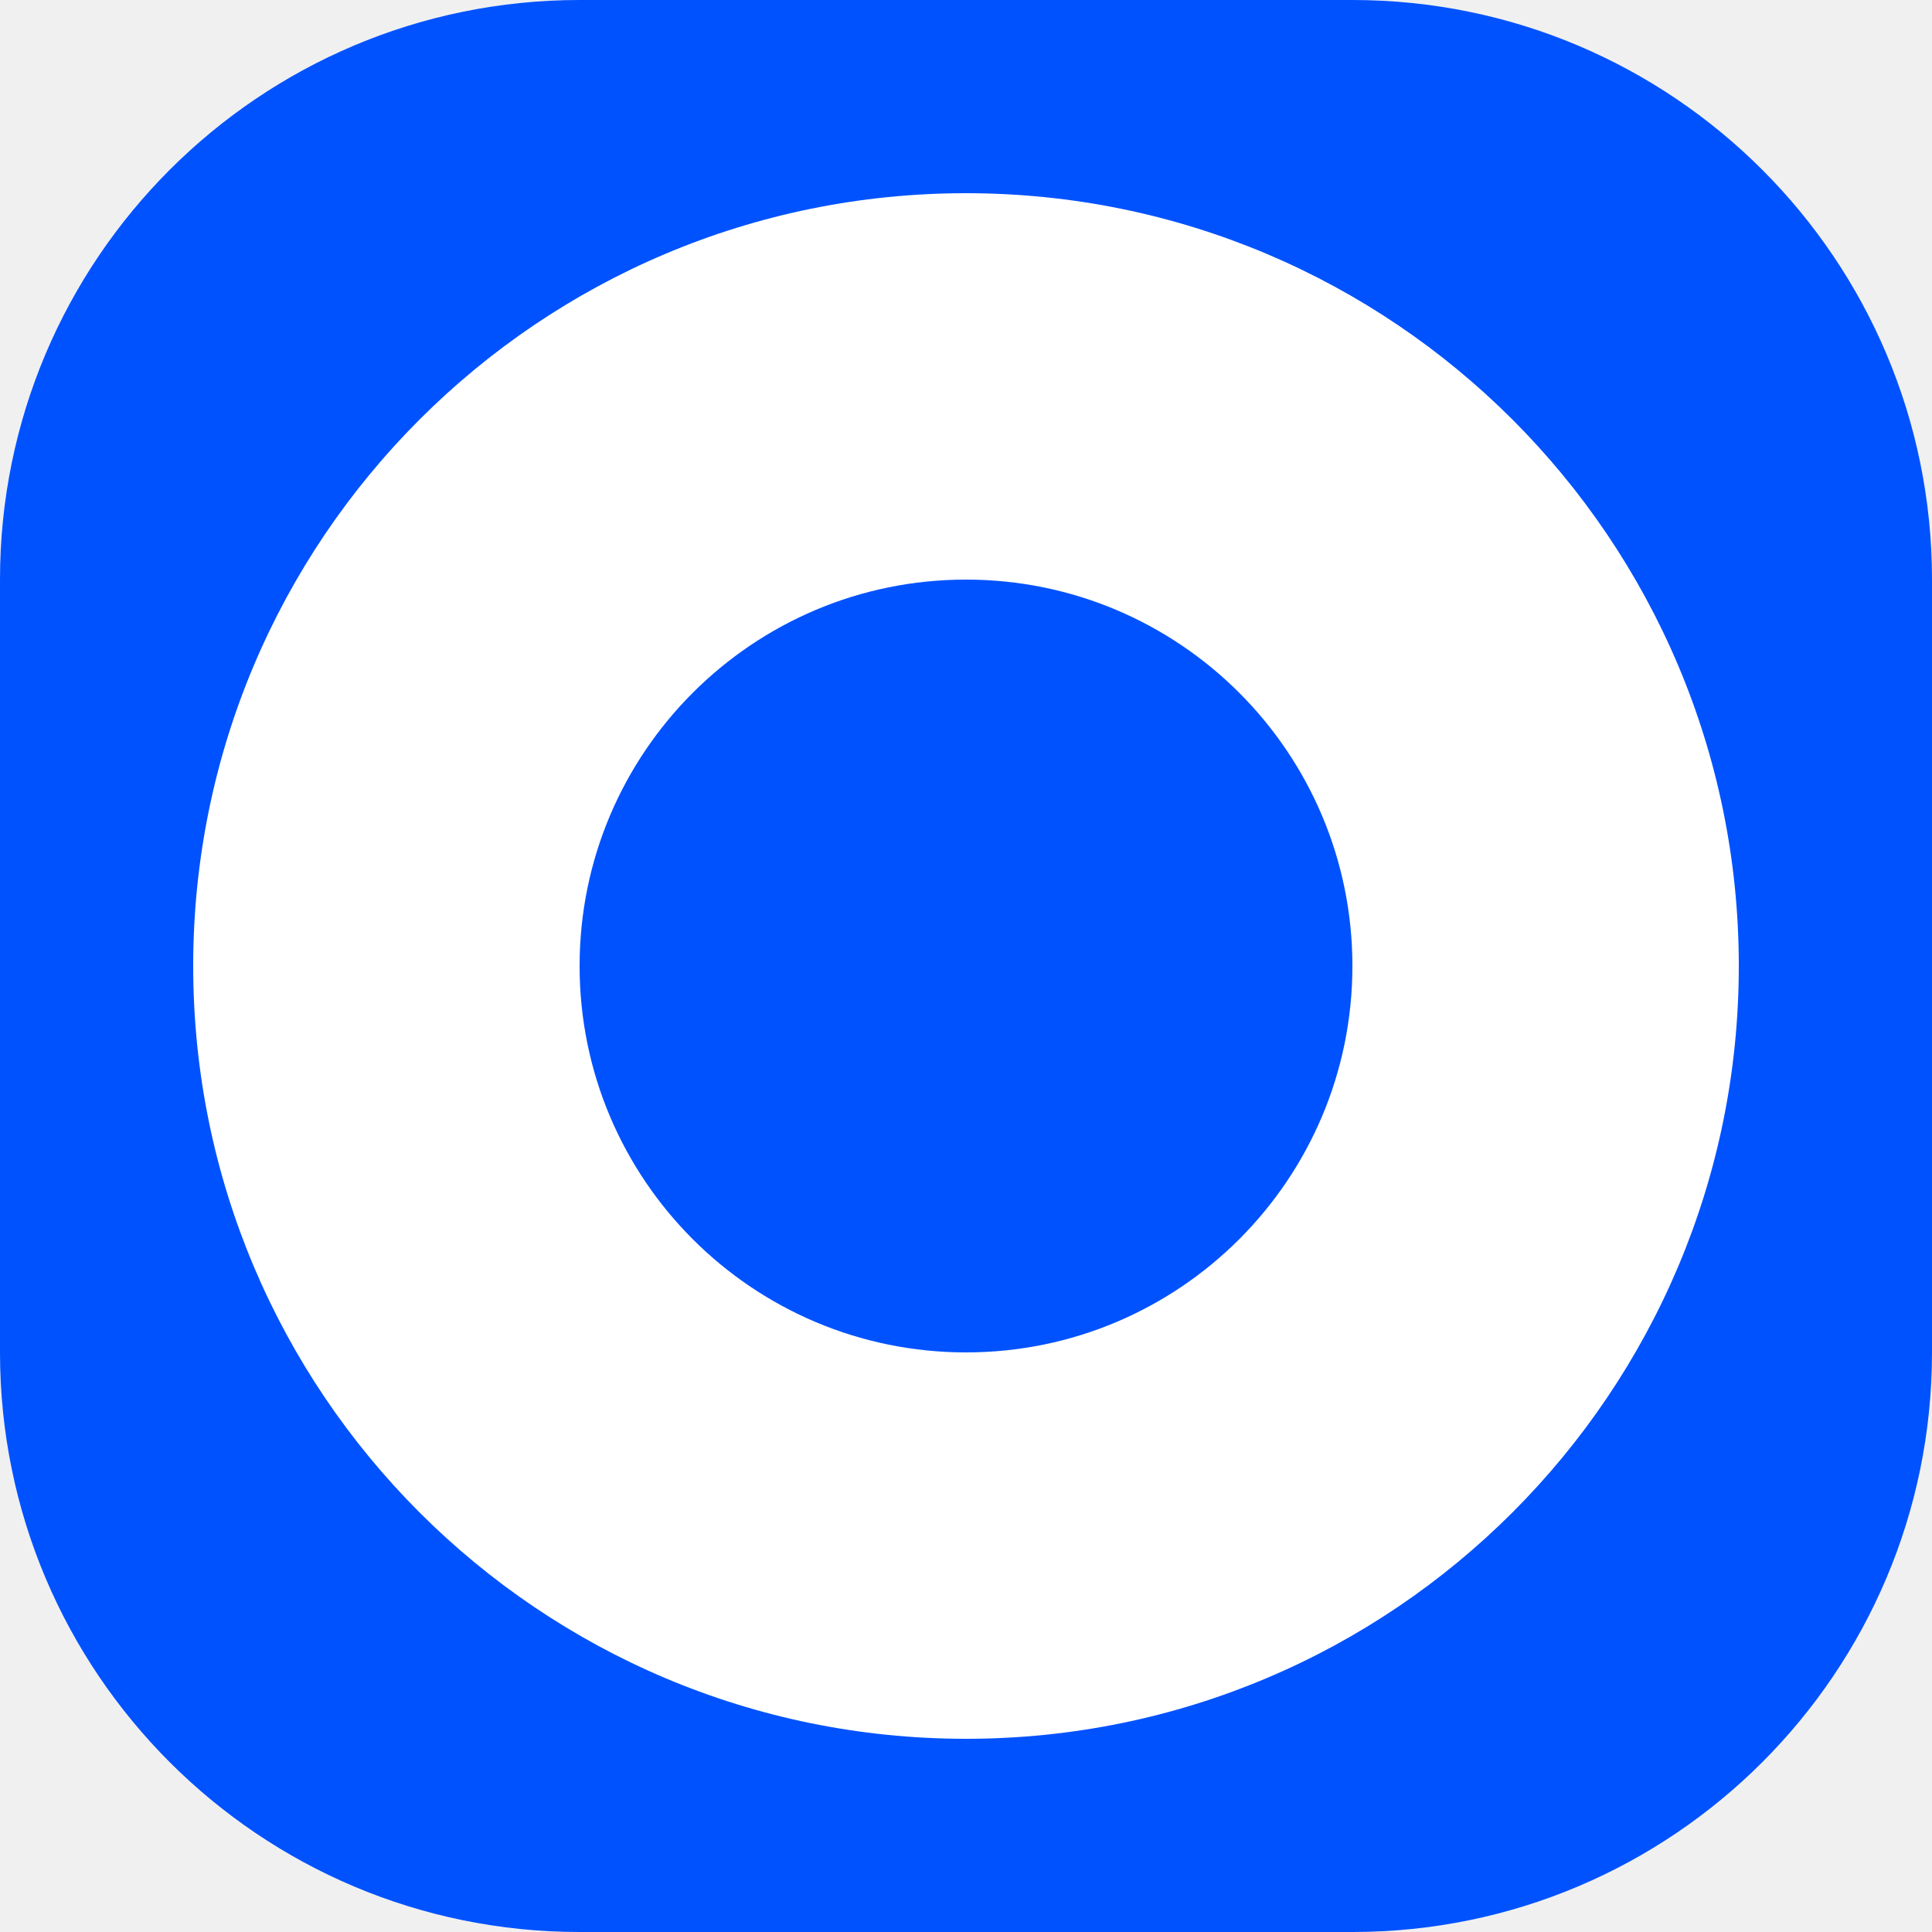
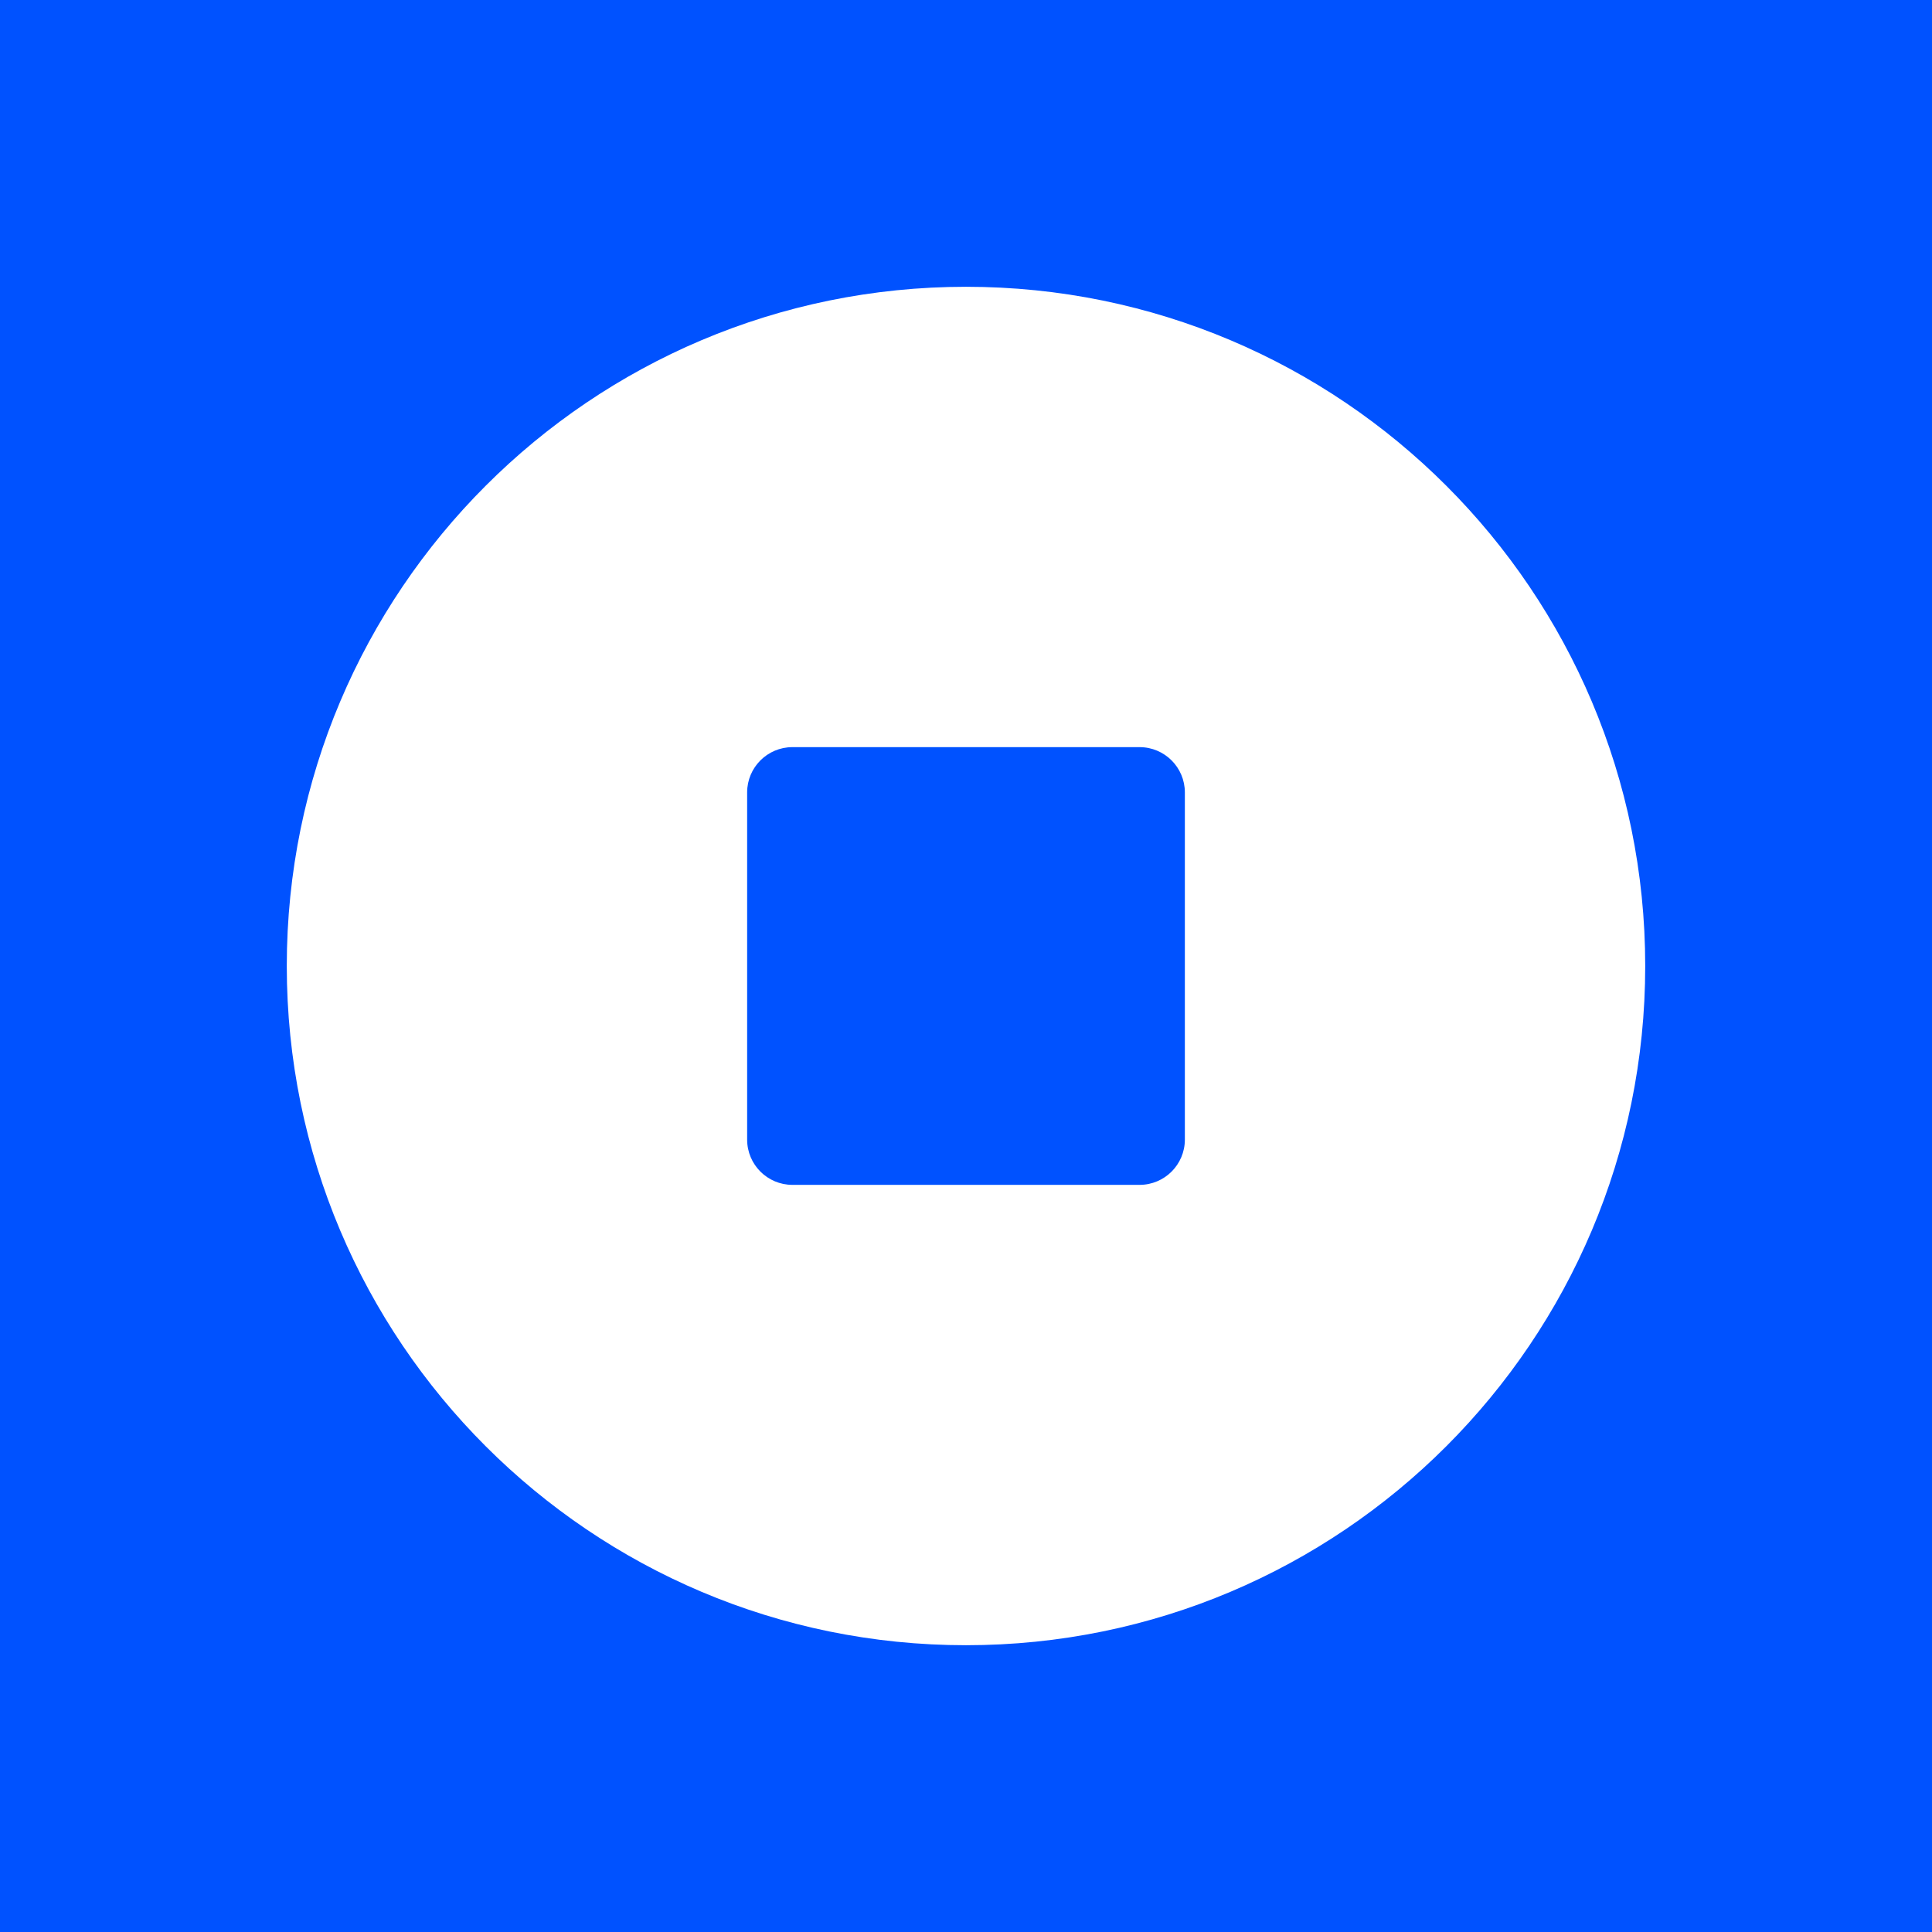
- <svg xmlns="http://www.w3.org/2000/svg" width="40" height="40" viewBox="0 0 40 40" fill="none">
-   <rect width="40" height="40" rx="12" fill="#0052FF" />
-   <g clip-path="url(#clip0_1_2)">
-     <path d="M20 36C28.837 36 36 28.837 36 20C36 11.163 28.837 4 20 4C11.163 4 4 11.163 4 20C4 28.837 11.163 36 20 36Z" fill="white" />
-     <path d="M20 28C24.418 28 28 24.418 28 20C28 15.582 24.418 12 20 12C15.582 12 12 15.582 12 20C12 24.418 15.582 28 20 28Z" fill="#0052FF" />
-   </g>
-   <defs>
-     <clipPath id="clip0_1_2">
-       <rect x="4" y="4" width="32" height="32" rx="16" fill="white" />
-     </clipPath>
-   </defs>
+ <svg xmlns="http://www.w3.org/2000/svg" width="1024" height="1024" viewBox="0 0 1024 1024" fill="none">
+   <rect width="1024" height="1024" fill="#0052FF" />
+   <path fill-rule="evenodd" clip-rule="evenodd" d="M152 512C152 710.823 313.177 872 512 872C710.823 872 872 710.823 872 512C872 313.177 710.823 152 512 152C313.177 152 152 313.177 152 512ZM420 396C406.745 396 396 406.745 396 420V604C396 617.255 406.745 628 420 628H604C617.255 628 628 617.255 628 604V420C628 406.745 617.255 396 604 396H420Z" fill="white" />
</svg>
